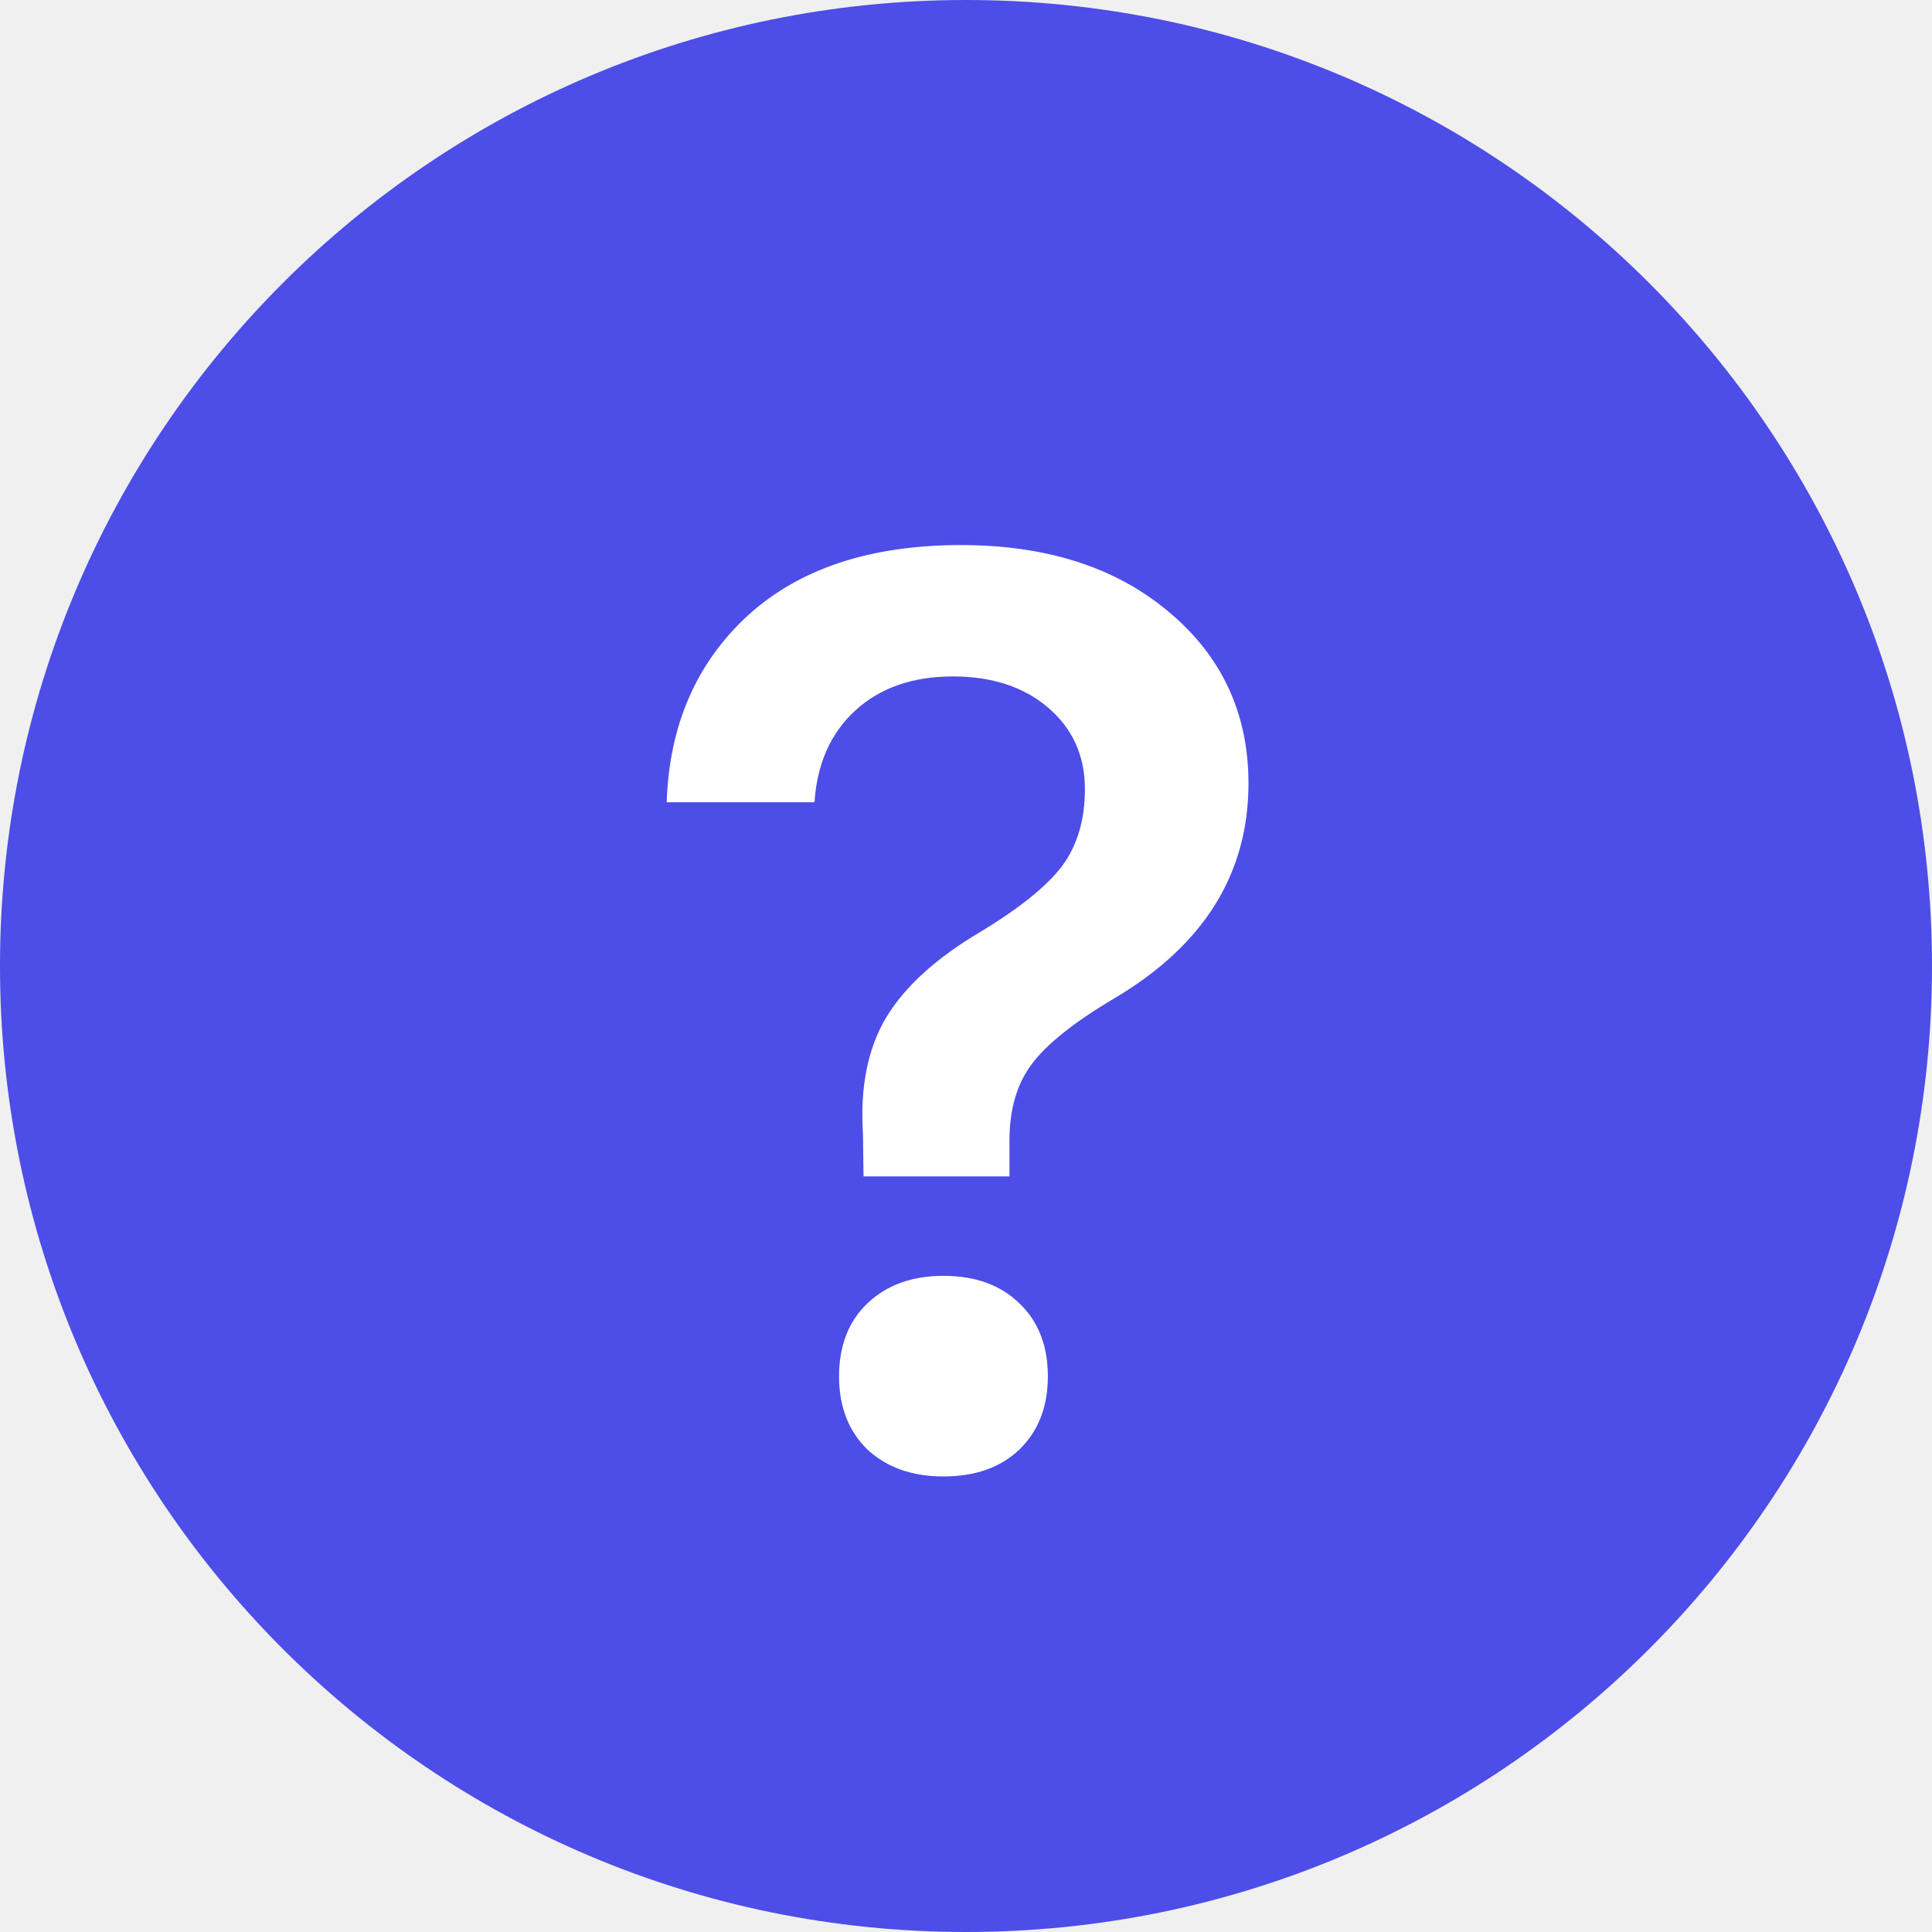
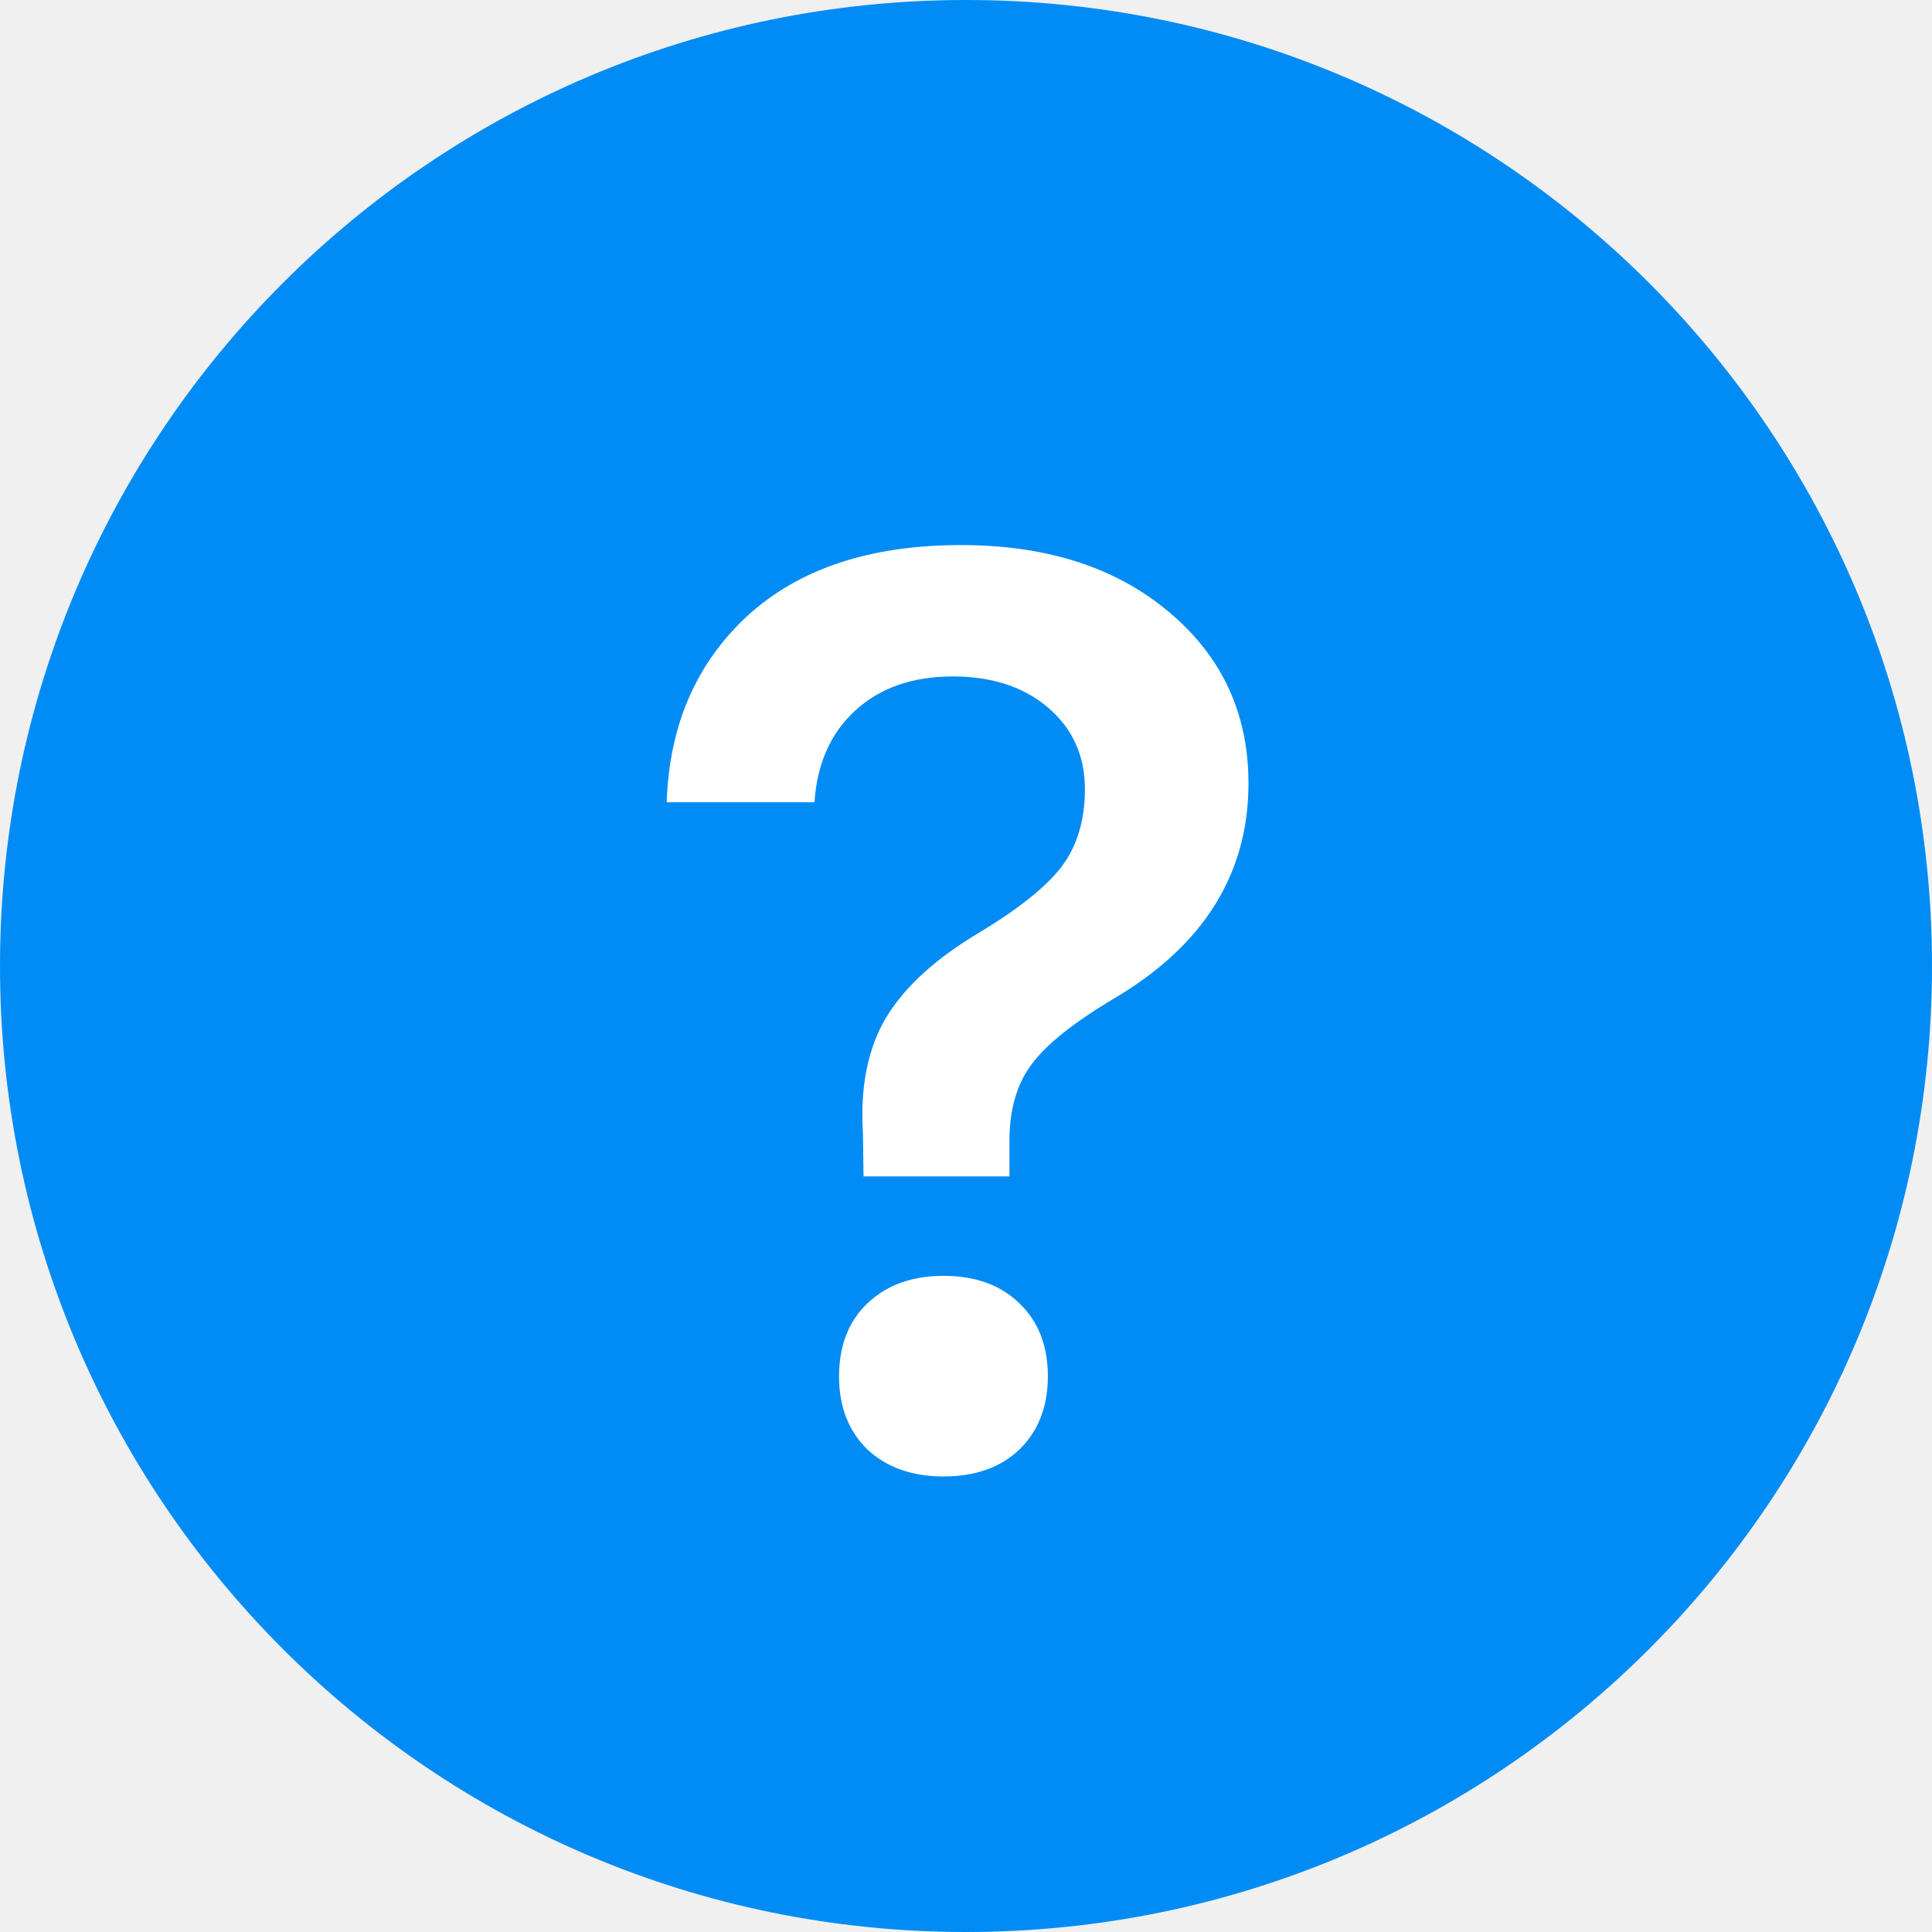
<svg xmlns="http://www.w3.org/2000/svg" width="24" height="24" viewBox="0 0 24 24" fill="none">
-   <circle cx="12" cy="12" r="12" fill="#4D4DE8" />
+   <circle cx="12" cy="12" r="12" fill="#008CF4" />
  <path d="M8.282 9.966C8.313 9.013 8.647 8.242 9.282 7.653C9.923 7.065 10.808 6.771 11.938 6.771C13.001 6.771 13.86 7.047 14.517 7.599C15.178 8.151 15.509 8.862 15.509 9.731C15.509 10.851 14.957 11.739 13.852 12.396C13.342 12.698 12.996 12.974 12.813 13.224C12.631 13.468 12.54 13.784 12.54 14.169V14.614H10.727L10.72 14.083C10.683 13.505 10.78 13.023 11.009 12.638C11.243 12.252 11.634 11.898 12.181 11.575C12.67 11.278 13.009 11.005 13.196 10.755C13.384 10.5 13.477 10.182 13.477 9.802C13.477 9.39 13.326 9.054 13.024 8.794C12.722 8.534 12.326 8.403 11.837 8.403C11.337 8.403 10.933 8.544 10.626 8.825C10.319 9.106 10.149 9.487 10.118 9.966H8.282ZM11.72 18.341C11.329 18.341 11.014 18.229 10.774 18.005C10.54 17.776 10.423 17.474 10.423 17.099C10.423 16.718 10.54 16.416 10.774 16.192C11.014 15.963 11.329 15.849 11.72 15.849C12.116 15.849 12.431 15.963 12.665 16.192C12.899 16.416 13.017 16.718 13.017 17.099C13.017 17.474 12.899 17.776 12.665 18.005C12.431 18.229 12.116 18.341 11.72 18.341Z" fill="white" />
</svg>
